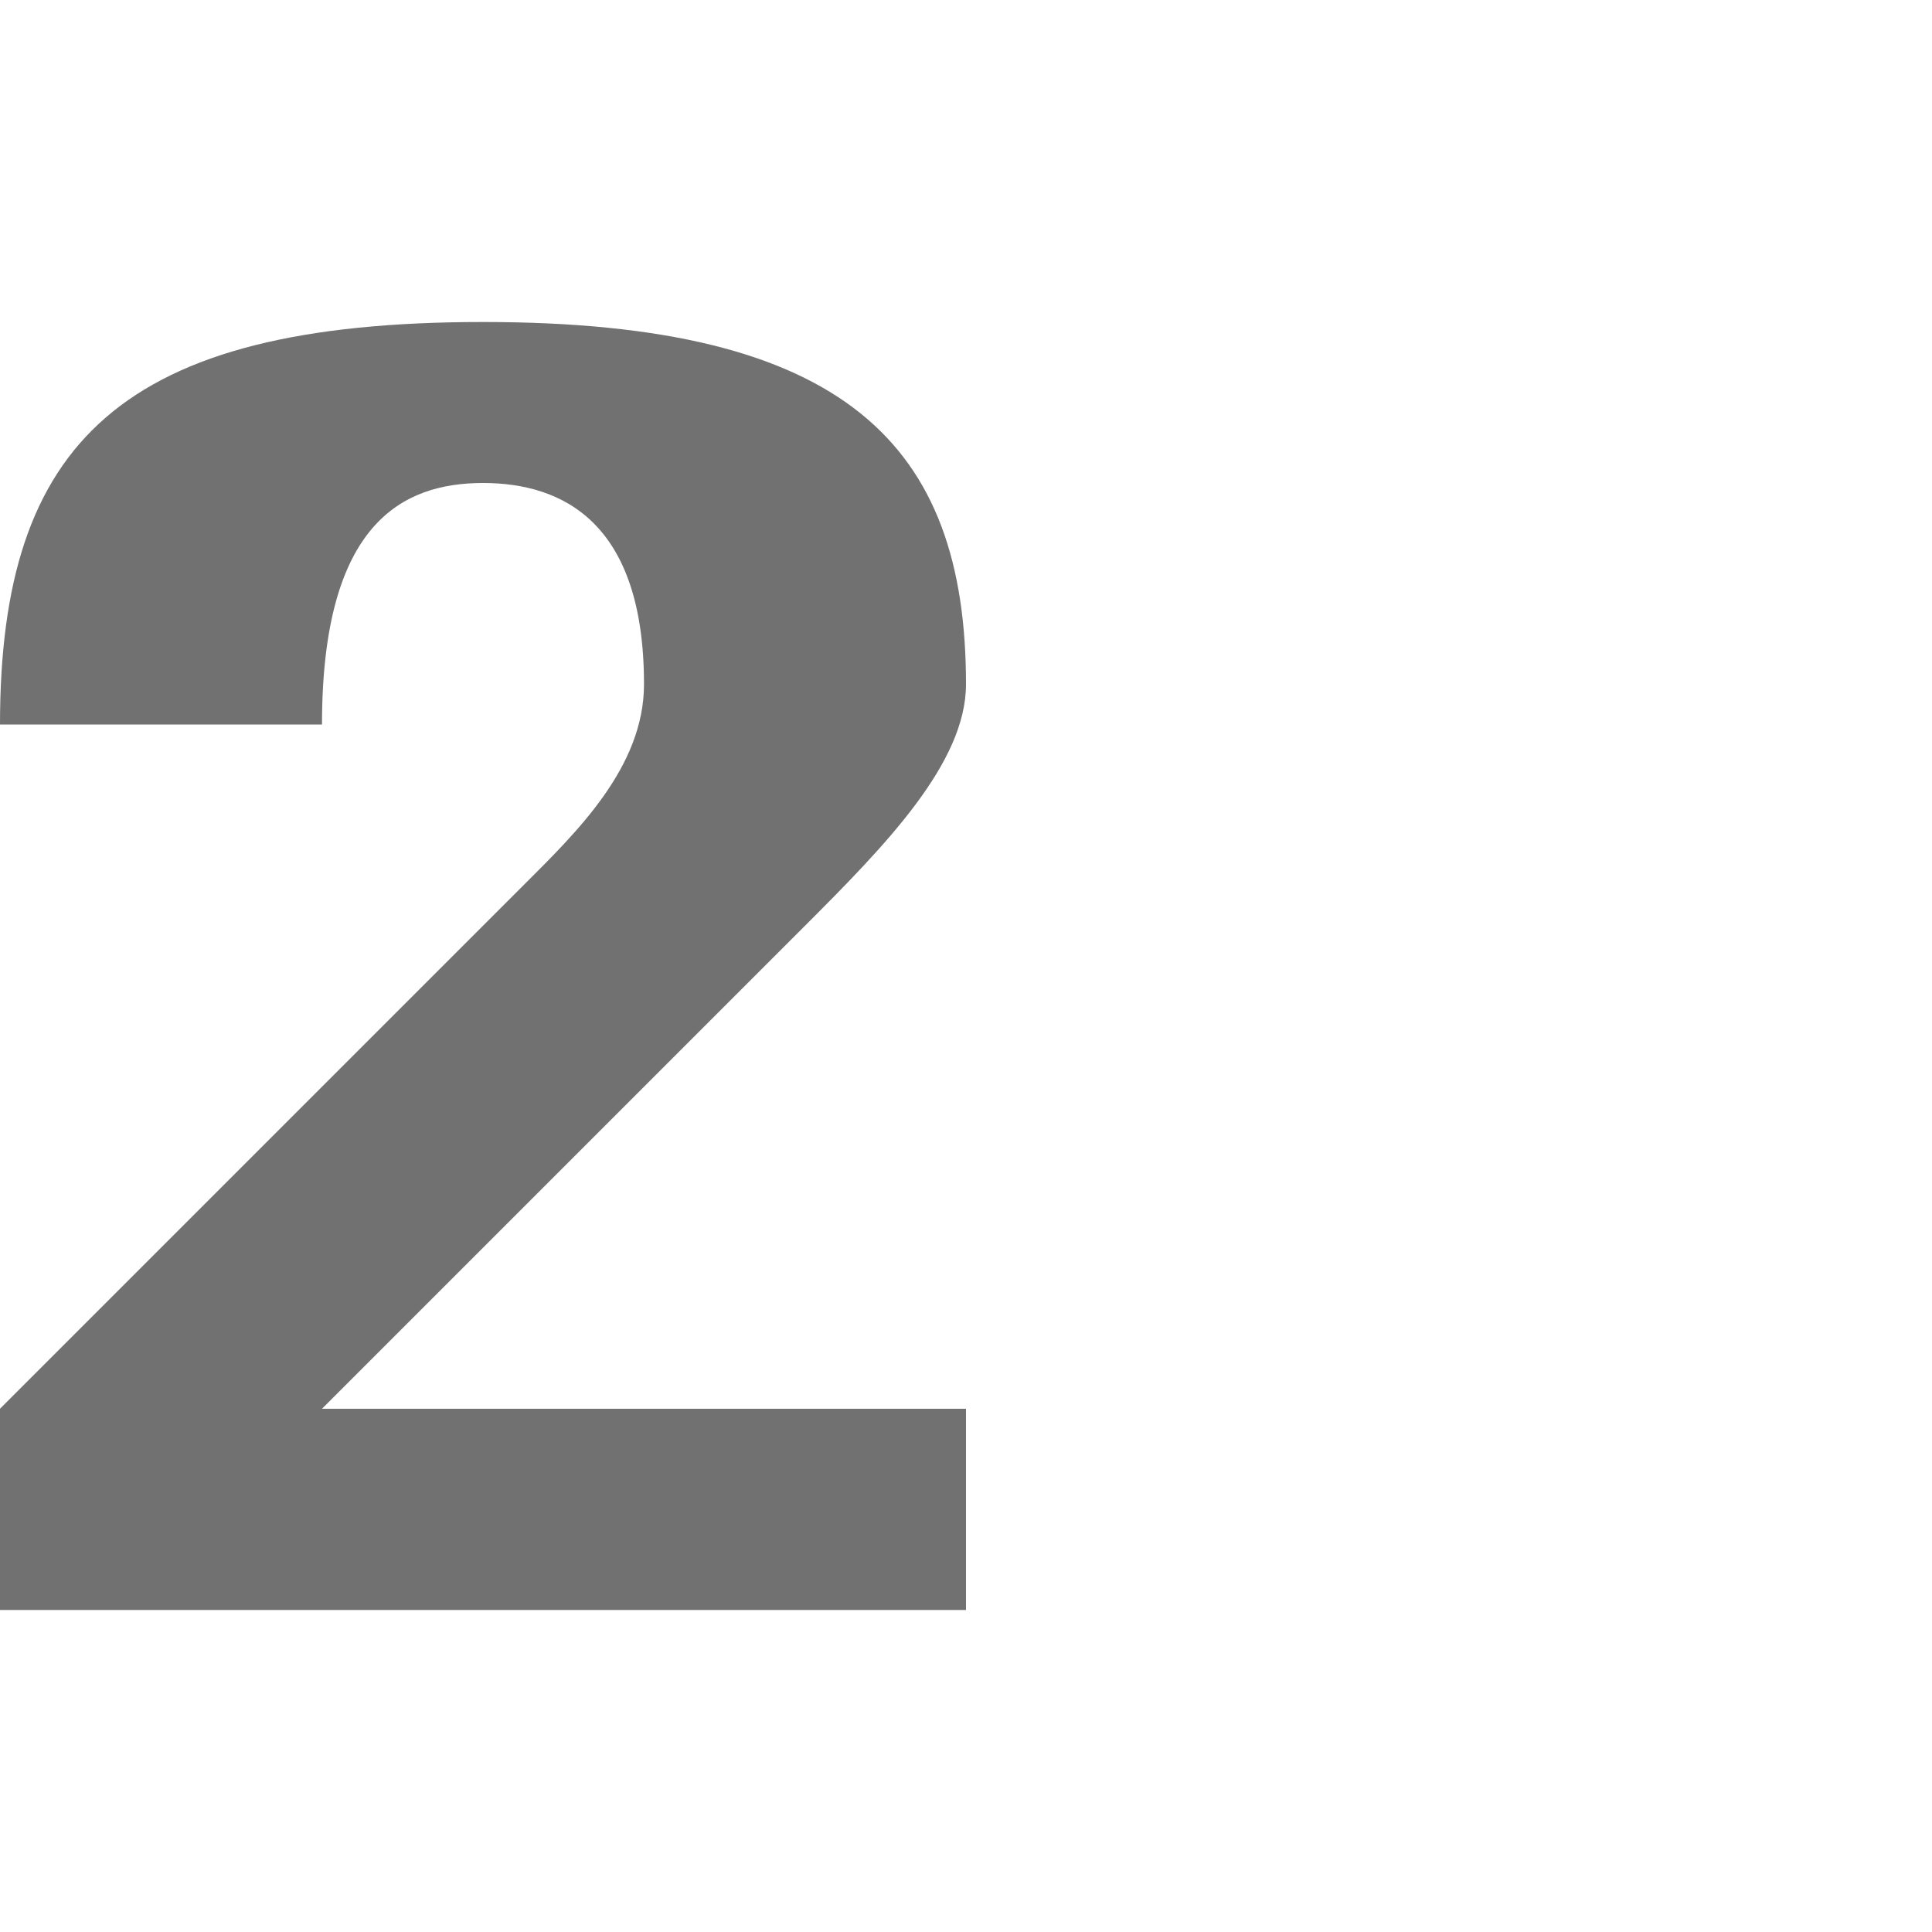
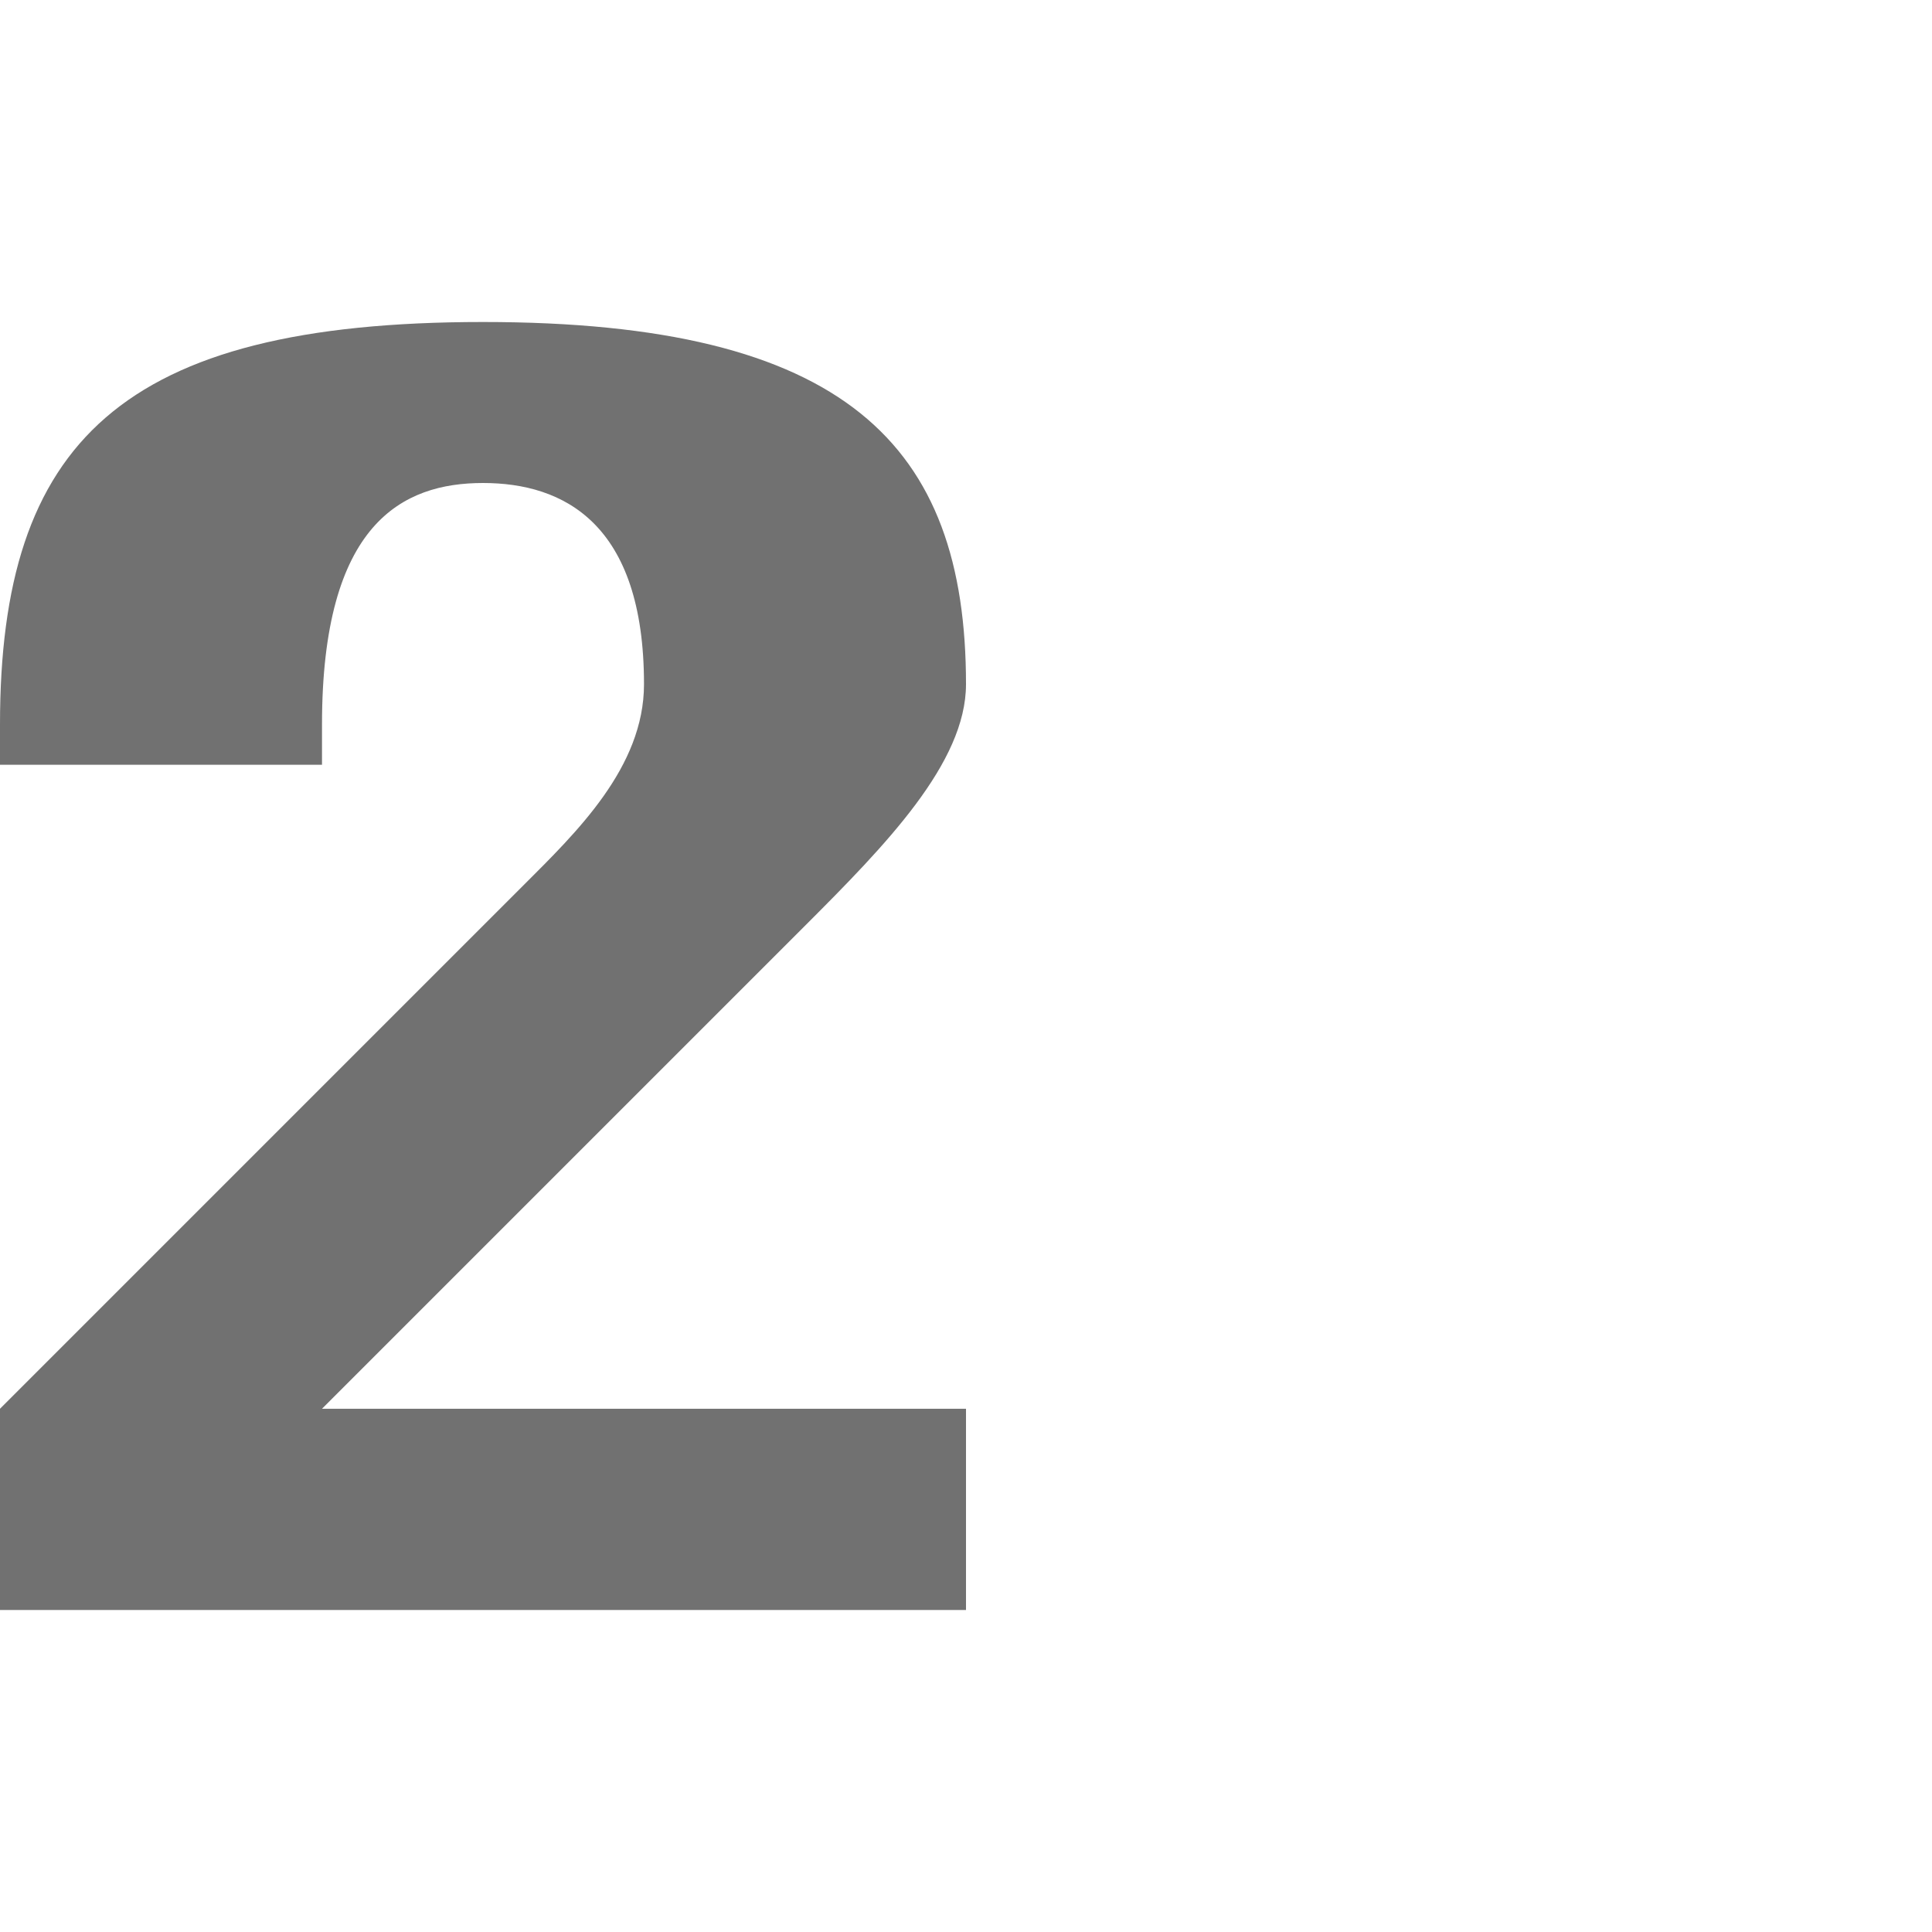
<svg xmlns="http://www.w3.org/2000/svg" width="1200" height="1200" viewBox="0 0 1200 1200" version="1.1" id="svg1" xml:space="preserve">
  <defs id="defs1" />
  <g id="layer1">
-     <path id="path2-8" style="fill:#000000;fill-opacity:0.555;fill-rule:evenodd;stroke-width:1" d="M 600,425 C 600.02,276.076 525,200 300,200 75,200 0,275 0,450 h 200 c 0,-125 50,-150 100,-150 50,0 100,25 100,125 0,51.691 -42.187,92.187 -75,125 L 0,875 v 125 H 600 V 875 H 200 L 500,575 c 50,-50 99.993,-101.092 100,-150 z" />
+     <path id="path2-8" style="fill:#000000;fill-opacity:0.555;fill-rule:evenodd;stroke-width:1" d="M 300 200 C 75 200 0 275 0 450 L 0 475 L 200 475 L 200 450 C 200 325 250 300 300 300 C 350 300 400 325 400 425 C 400 476.691 357.813 517.187 325 550 L 0 875 L 0 1000 L 600 1000 L 600 875 L 200 875 L 500 575 C 550 525 599.994 473.908 600 425 C 600.02 276.076 525 200 300 200 z " />
  </g>
</svg>
